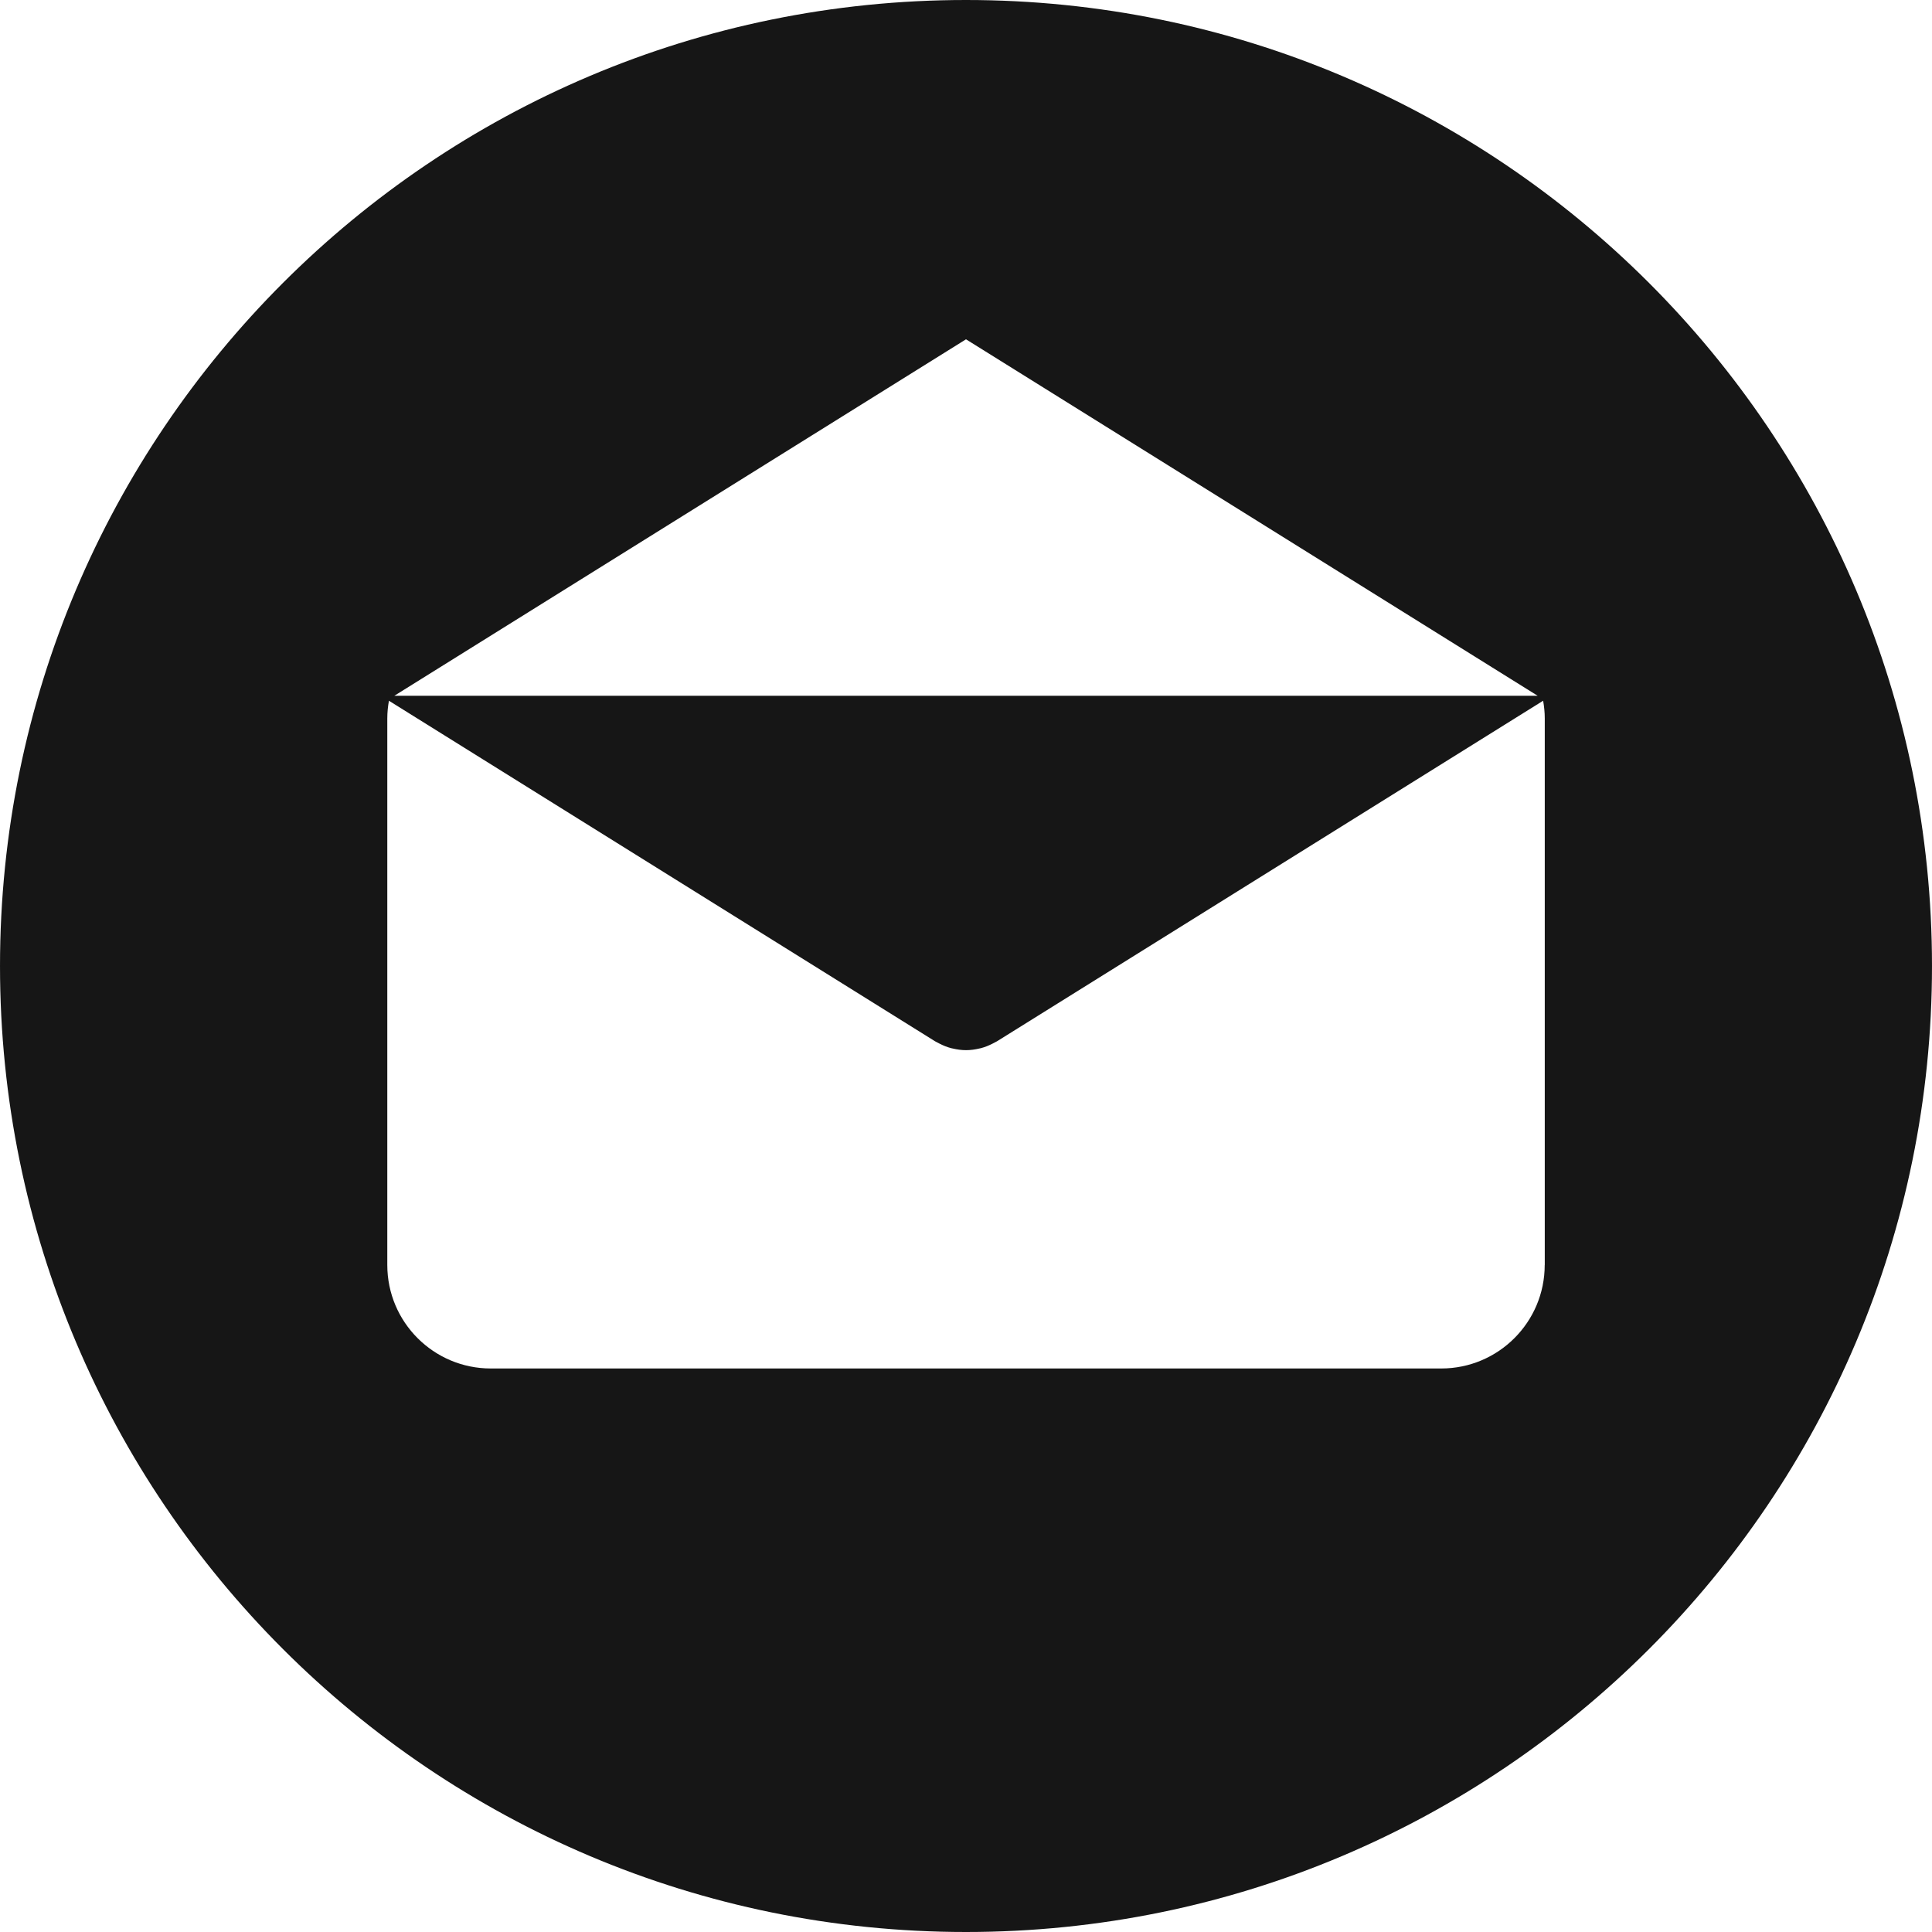
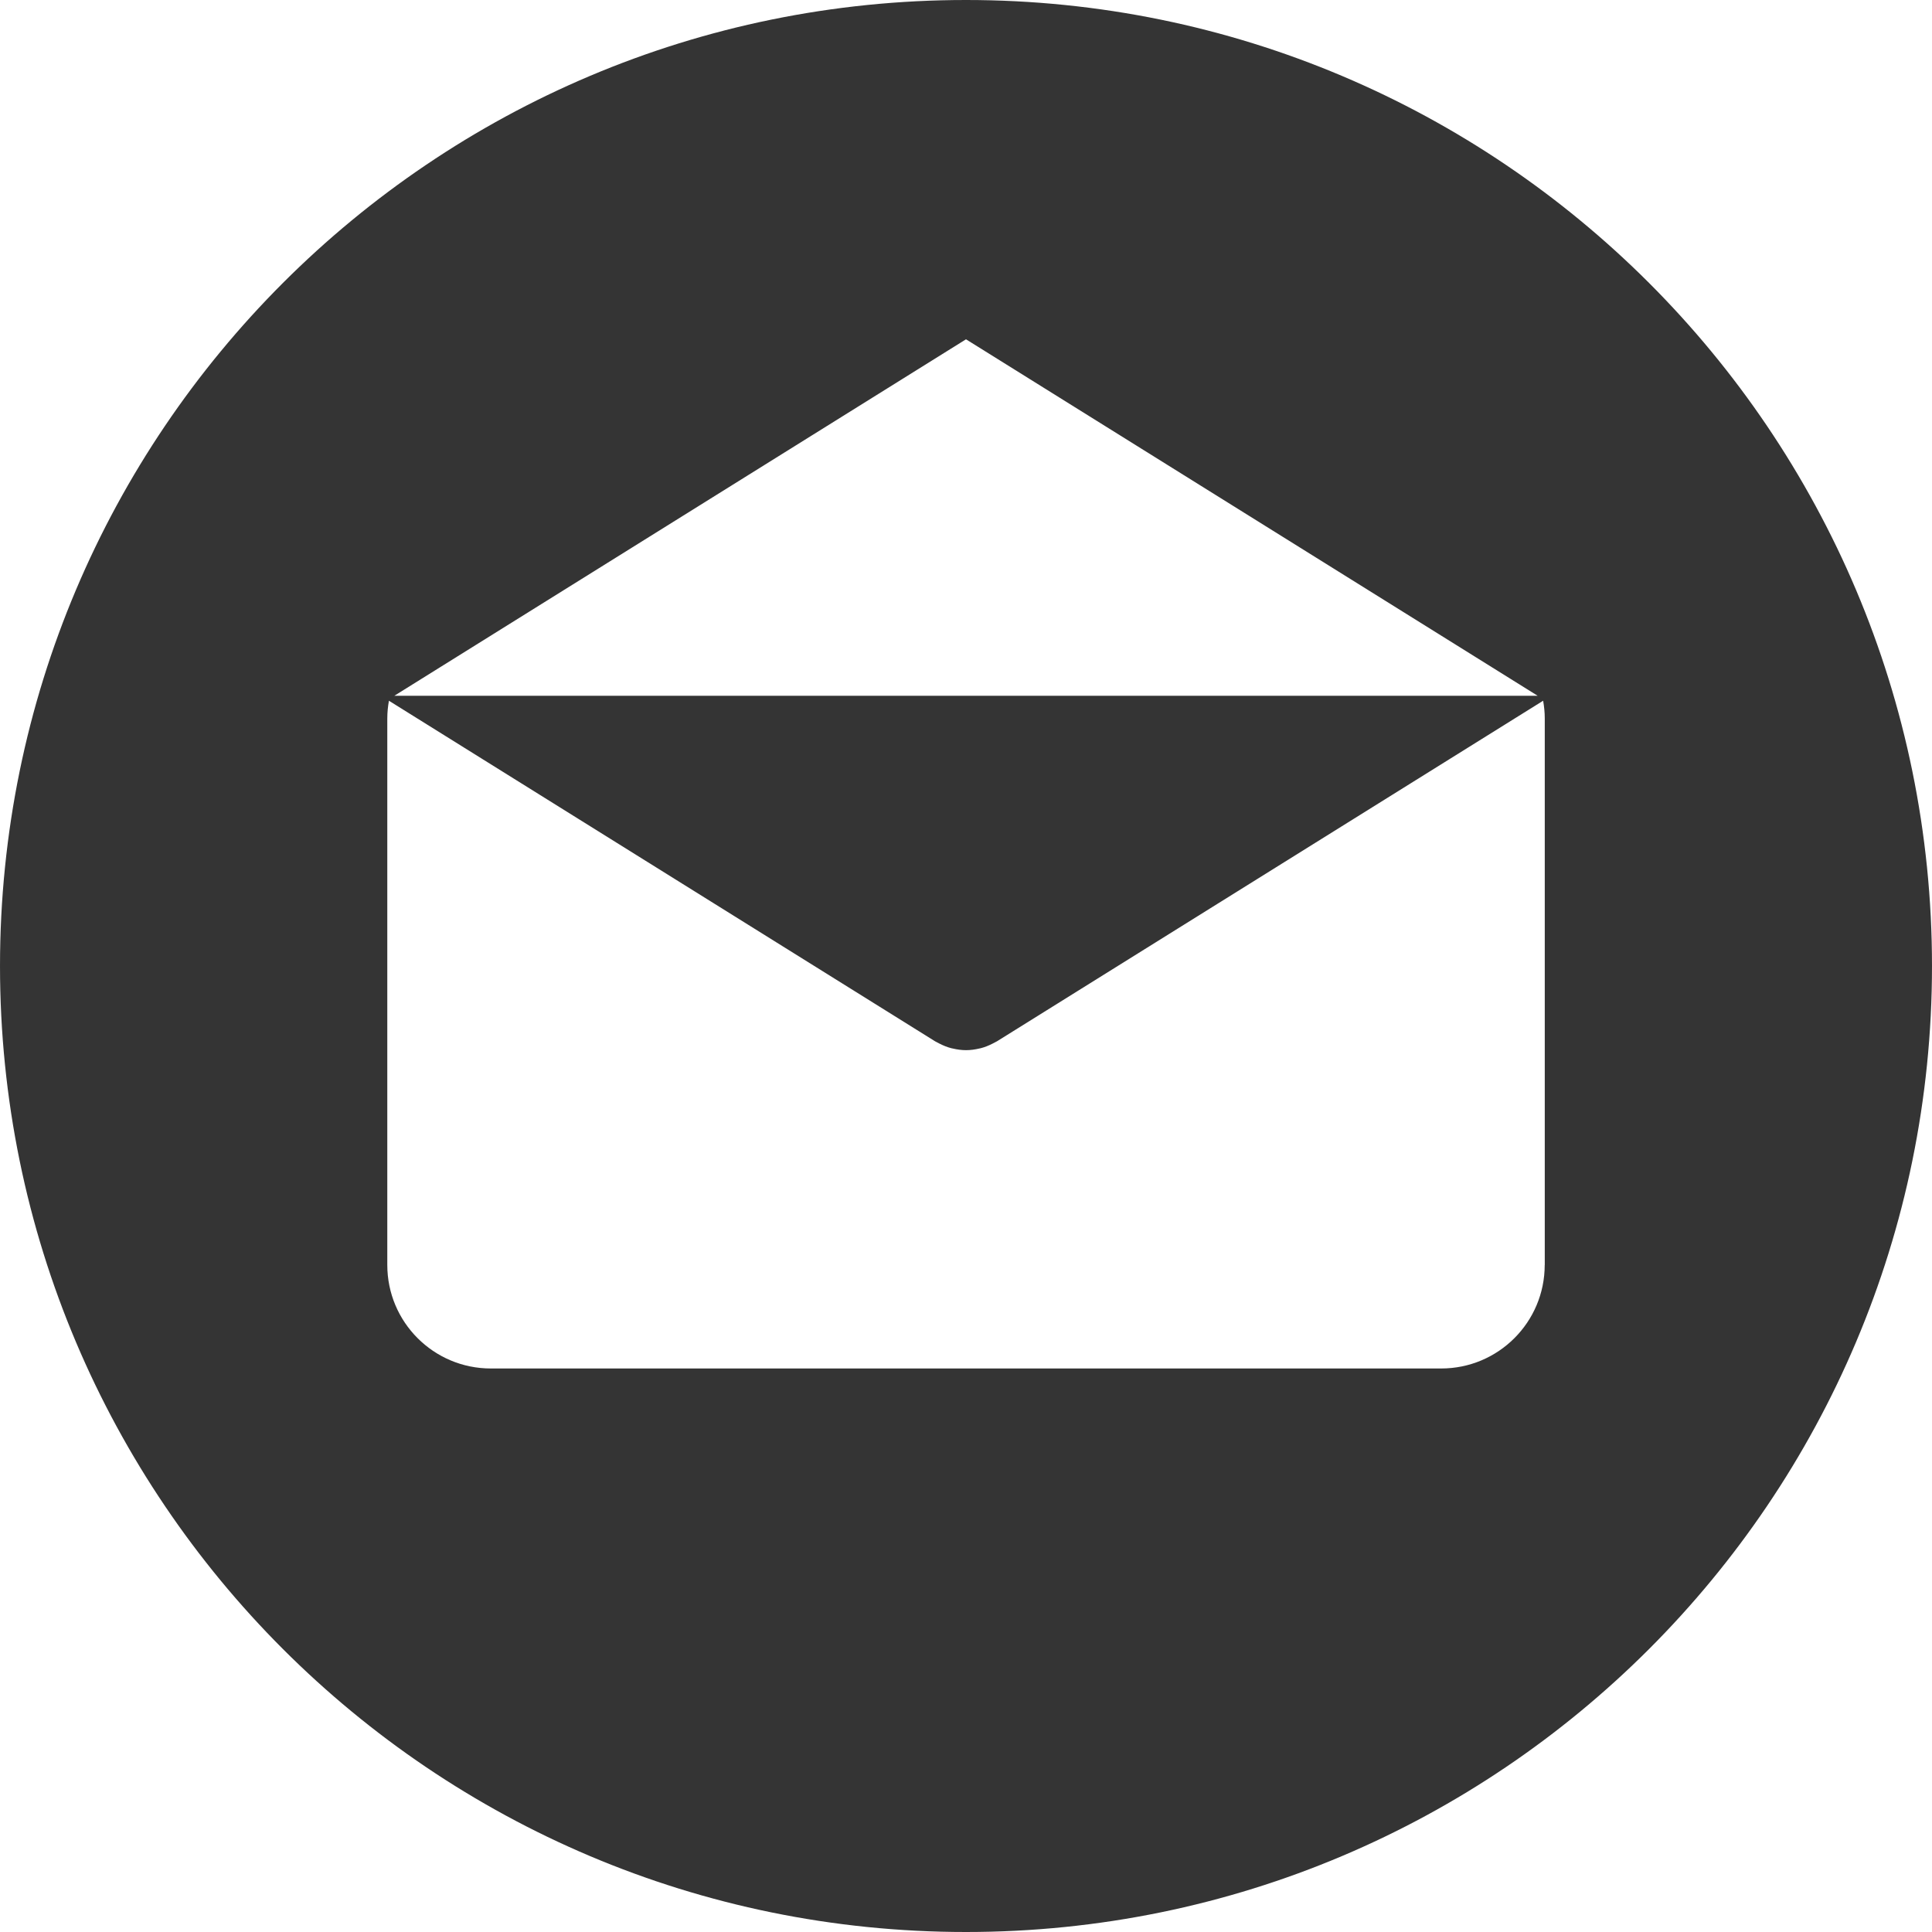
<svg xmlns="http://www.w3.org/2000/svg" version="1.1" id="Layer_1" x="0px" y="0px" viewBox="0 0 299.997 299.997" style="enable-background:new 0 0 299.997 299.997;" xml:space="preserve" width="512px" height="512px" class="">
  <g>
    <g>
      <g>
-         <path d="M149.996,0C67.157,0,0.001,67.158,0.001,149.997c0,82.837,67.156,150,149.995,150s150-67.163,150-150    C299.996,67.158,232.835,0,149.996,0z M149.999,52.686l88.763,55.35H61.236L149.999,52.686z M239.868,196.423h-0.009    c0,8.878-7.195,16.072-16.072,16.072H76.211c-8.878,0-16.072-7.195-16.072-16.072v-84.865c0-0.939,0.096-1.852,0.252-2.749    l84.808,52.883c0.104,0.065,0.215,0.109,0.322,0.169c0.112,0.062,0.226,0.122,0.34,0.179c0.599,0.309,1.216,0.558,1.847,0.721    c0.065,0.018,0.13,0.026,0.195,0.041c0.692,0.163,1.393,0.265,2.093,0.265h0.005c0.005,0,0.01,0,0.01,0    c0.7,0,1.401-0.099,2.093-0.265c0.065-0.016,0.13-0.023,0.195-0.041c0.63-0.163,1.245-0.412,1.847-0.721    c0.114-0.057,0.228-0.117,0.34-0.179c0.106-0.06,0.218-0.104,0.322-0.169l84.808-52.883c0.156,0.897,0.252,1.808,0.252,2.749    V196.423z" data-original="#000000" class="active-path" data-old_color="#000000" fill="#161616" />
+         <path d="M149.996,0C67.157,0,0.001,67.158,0.001,149.997c0,82.837,67.156,150,149.995,150s150-67.163,150-150    C299.996,67.158,232.835,0,149.996,0z M149.999,52.686l88.763,55.35H61.236L149.999,52.686z M239.868,196.423h-0.009    c0,8.878-7.195,16.072-16.072,16.072H76.211c-8.878,0-16.072-7.195-16.072-16.072v-84.865c0-0.939,0.096-1.852,0.252-2.749    l84.808,52.883c0.104,0.065,0.215,0.109,0.322,0.169c0.112,0.062,0.226,0.122,0.34,0.179c0.599,0.309,1.216,0.558,1.847,0.721    c0.065,0.018,0.13,0.026,0.195,0.041c0.692,0.163,1.393,0.265,2.093,0.265h0.005c0.005,0,0.01,0,0.01,0    c0.7,0,1.401-0.099,2.093-0.265c0.065-0.016,0.13-0.023,0.195-0.041c0.63-0.163,1.245-0.412,1.847-0.721    c0.114-0.057,0.228-0.117,0.34-0.179c0.106-0.06,0.218-0.104,0.322-0.169l84.808-52.883c0.156,0.897,0.252,1.808,0.252,2.749    V196.423z" data-original="#000000" class="active-path" data-old_color="#000000" fill="#343434" />
      </g>
    </g>
  </g>
</svg>
